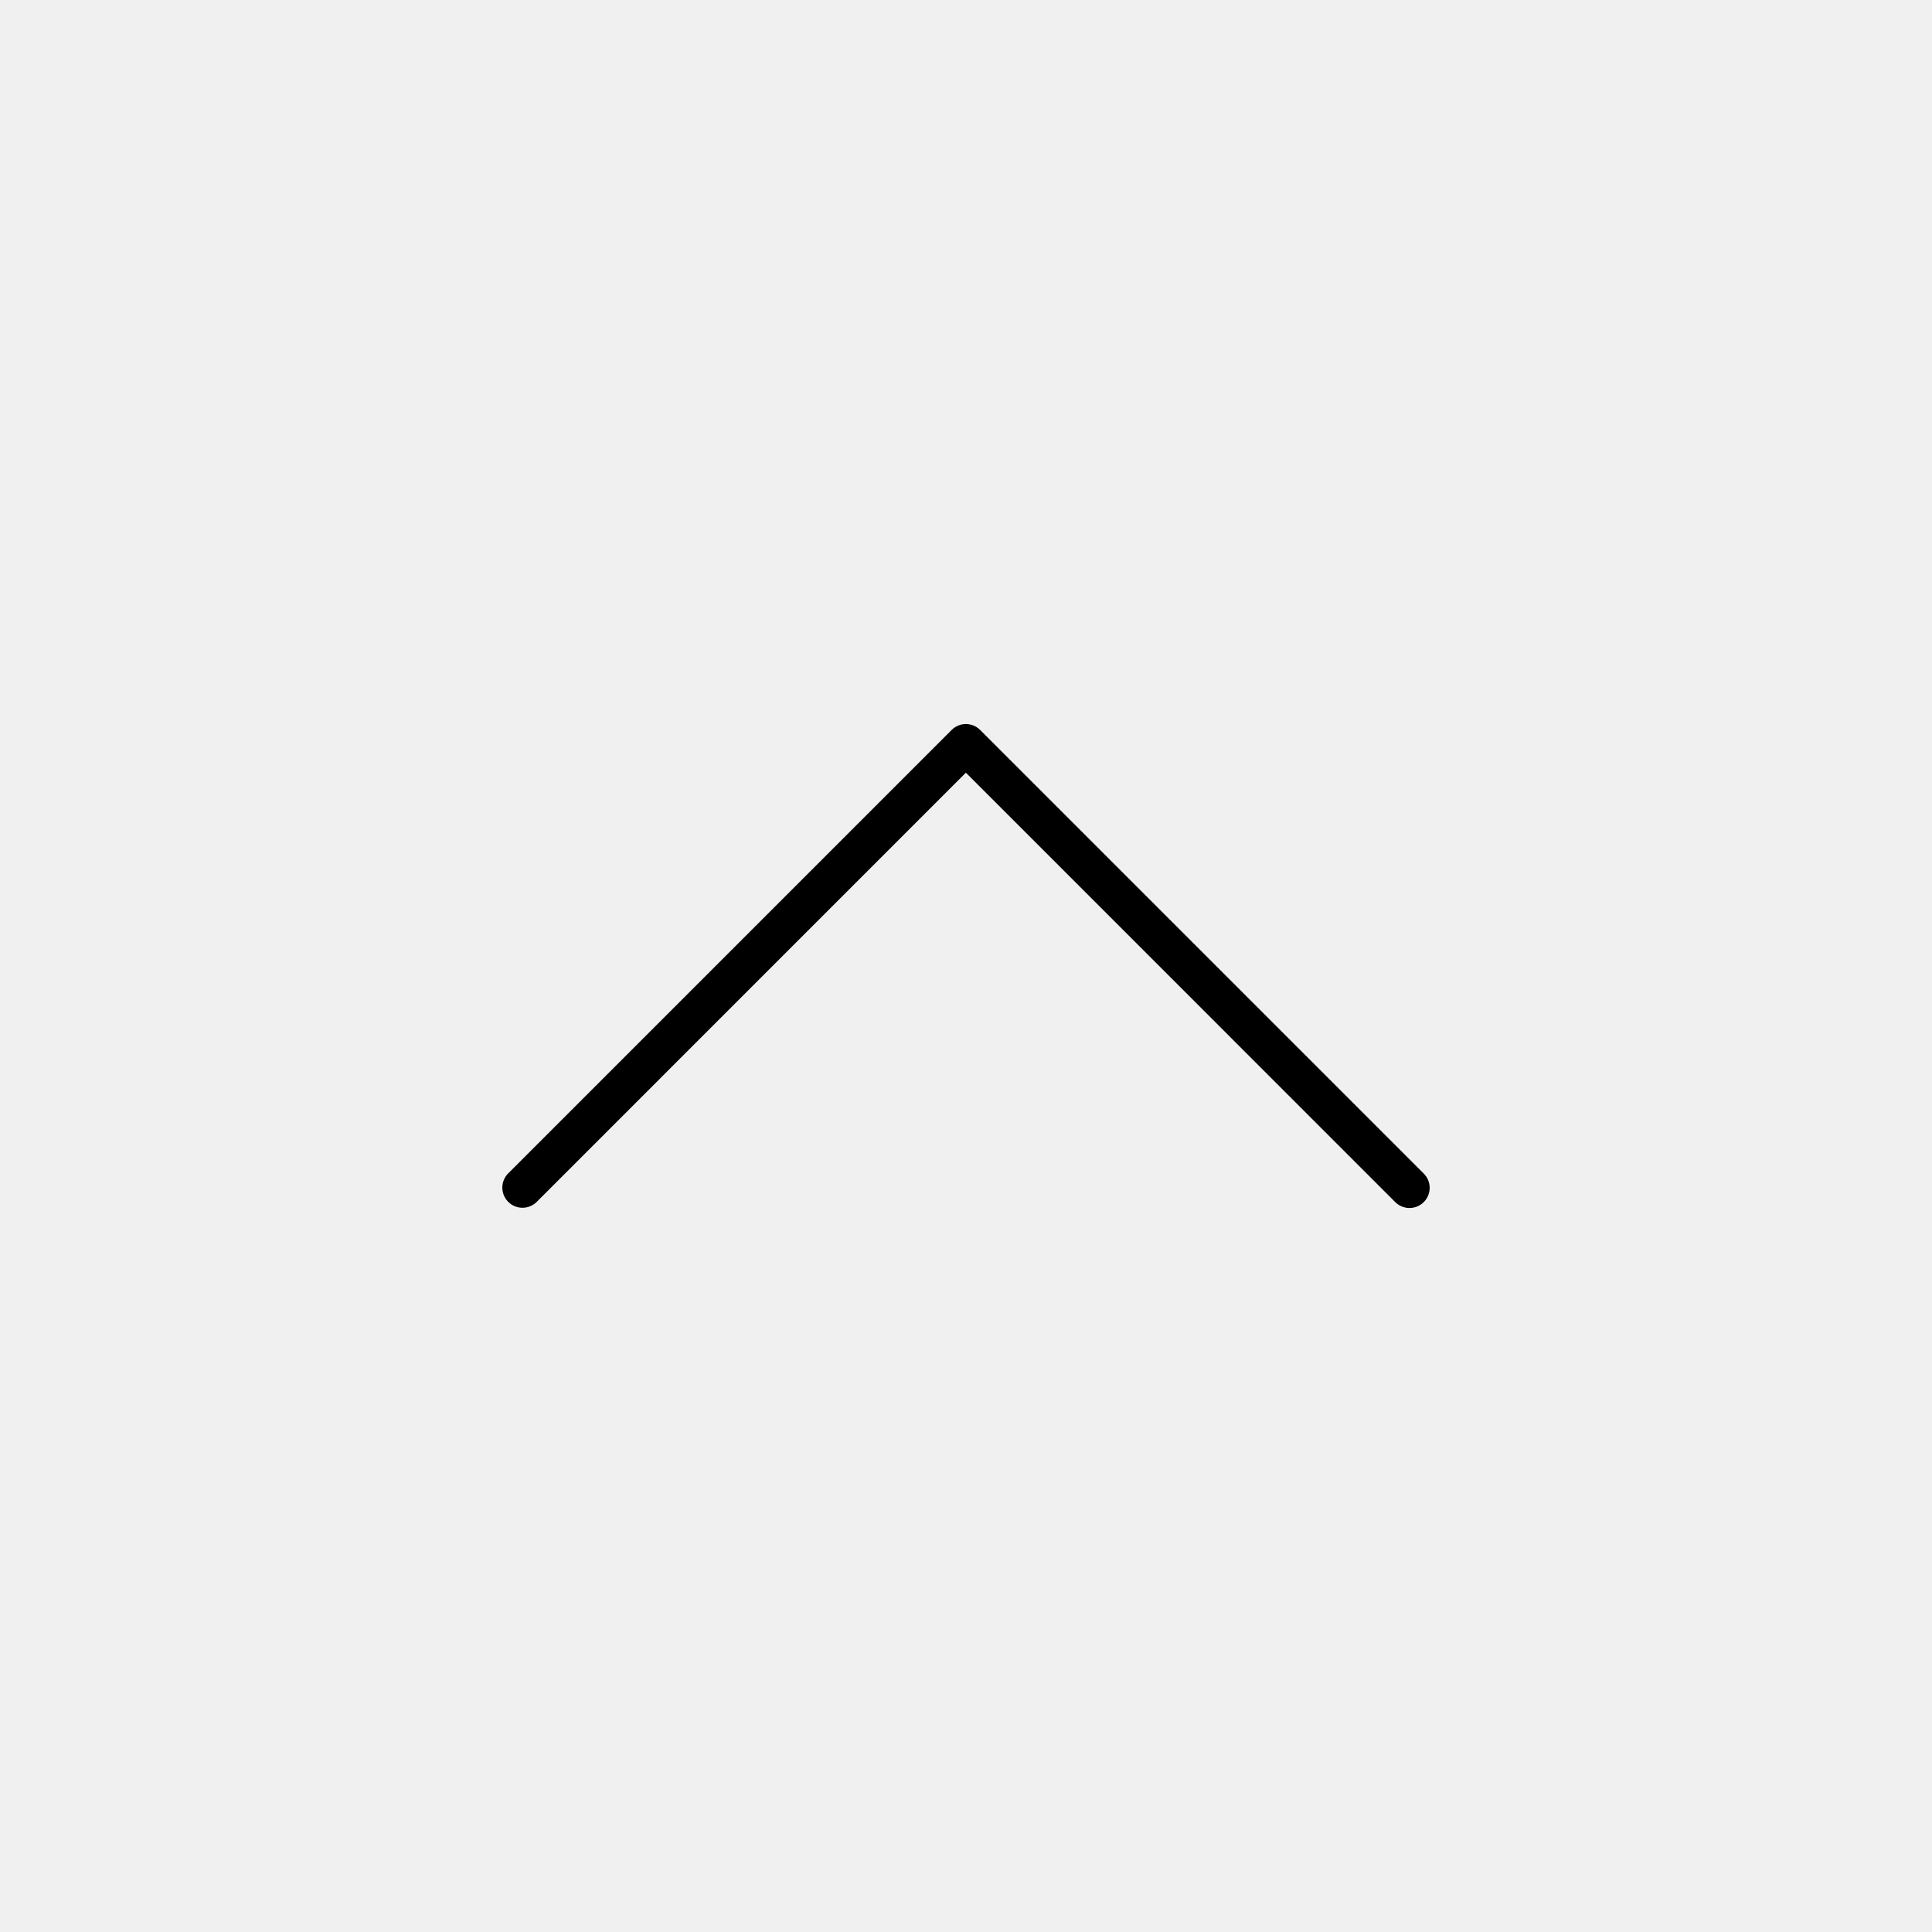
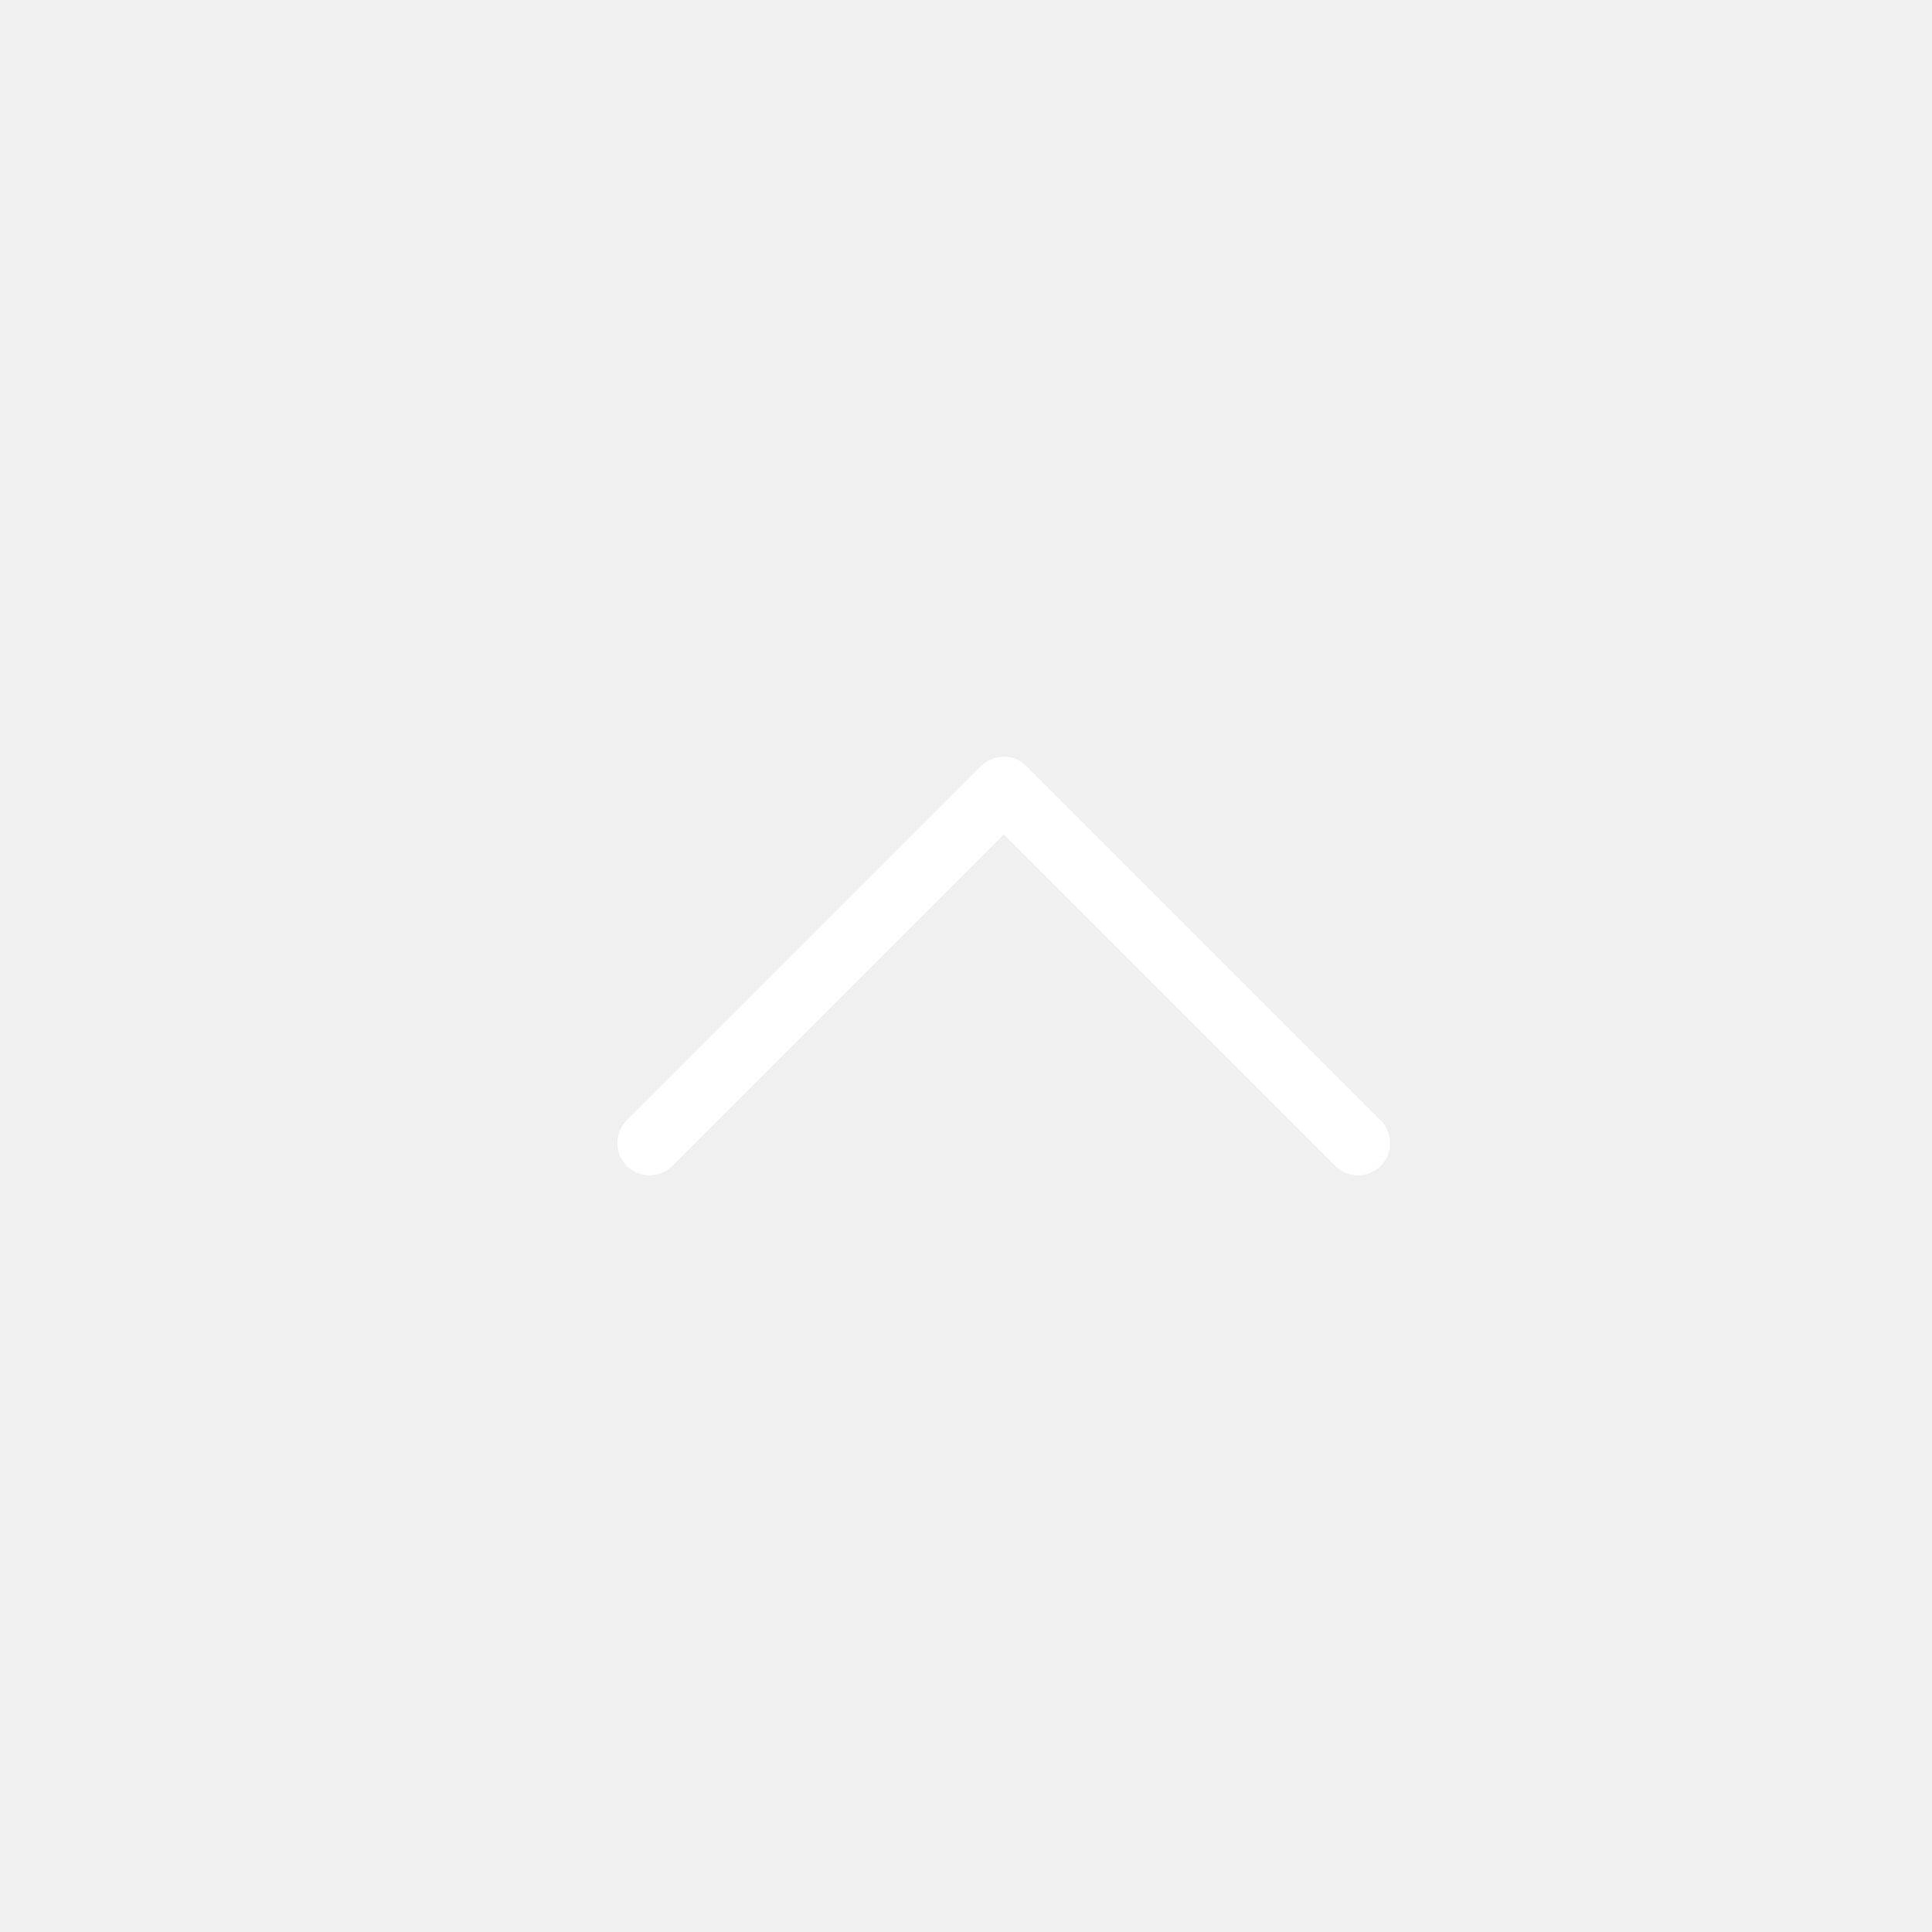
- <svg xmlns="http://www.w3.org/2000/svg" version="1.1" width="512" height="512" x="0" y="0" viewBox="0 0 490.523 490.523" style="enable-background:new 0 0 512 512" xml:space="preserve" class="">
-   <g transform="matrix(0.48,0,0,0.48,127.5361,127.5361)">
-     <path style="" d="M487.411,355.047L252.744,120.38c-4.165-4.164-10.917-4.164-15.083,0L2.994,355.047  c-4.093,4.237-3.976,10.99,0.262,15.083c4.134,3.993,10.687,3.993,14.821,0l227.115-227.115l227.115,227.136  c4.237,4.093,10.99,3.976,15.083-0.261c3.993-4.134,3.993-10.688,0-14.821L487.411,355.047z" fill="#ffffff" data-original="#ffc107" />
-     <path d="M479.859,373.266c-2.831,0.005-5.548-1.115-7.552-3.115L245.192,143.015L18.077,370.151  c-4.237,4.093-10.99,3.976-15.083-0.262c-3.993-4.134-3.993-10.687,0-14.821l234.667-234.667c4.165-4.164,10.917-4.164,15.083,0  l234.667,234.667c4.159,4.172,4.148,10.926-0.024,15.085C485.388,372.146,482.681,373.265,479.859,373.266z" fill="#000000" data-original="#000000" style="" />
+ <svg xmlns="http://www.w3.org/2000/svg" version="1.1" width="512" height="512" x="0" y="0" viewBox="0 0 512.011 512.011" style="enable-background:new 0 0 512 512" xml:space="preserve" class="">
+   <g transform="matrix(-0.4,-4.898587196589413e-17,4.898587196589413e-17,-0.4,368.4082,358.4082)">
+     <g>
+       <g>
+         <path d="M505.755,123.592c-8.341-8.341-21.824-8.341-30.165,0L256.005,343.176L36.421,123.592c-8.341-8.341-21.824-8.341-30.165,0    s-8.341,21.824,0,30.165l234.667,234.667c4.16,4.16,9.621,6.251,15.083,6.251c5.462,0,10.923-2.091,15.083-6.251l234.667-234.667    C514.096,145.416,514.096,131.933,505.755,123.592z" fill="#ffffff" data-original="#000000" style="" class="" />
+       </g>
+     </g>
    <g>
</g>
    <g>
</g>
    <g>
</g>
    <g>
</g>
    <g>
</g>
    <g>
</g>
    <g>
</g>
    <g>
</g>
    <g>
</g>
    <g>
</g>
    <g>
</g>
    <g>
</g>
    <g>
</g>
    <g>
</g>
    <g>
</g>
  </g>
</svg>
